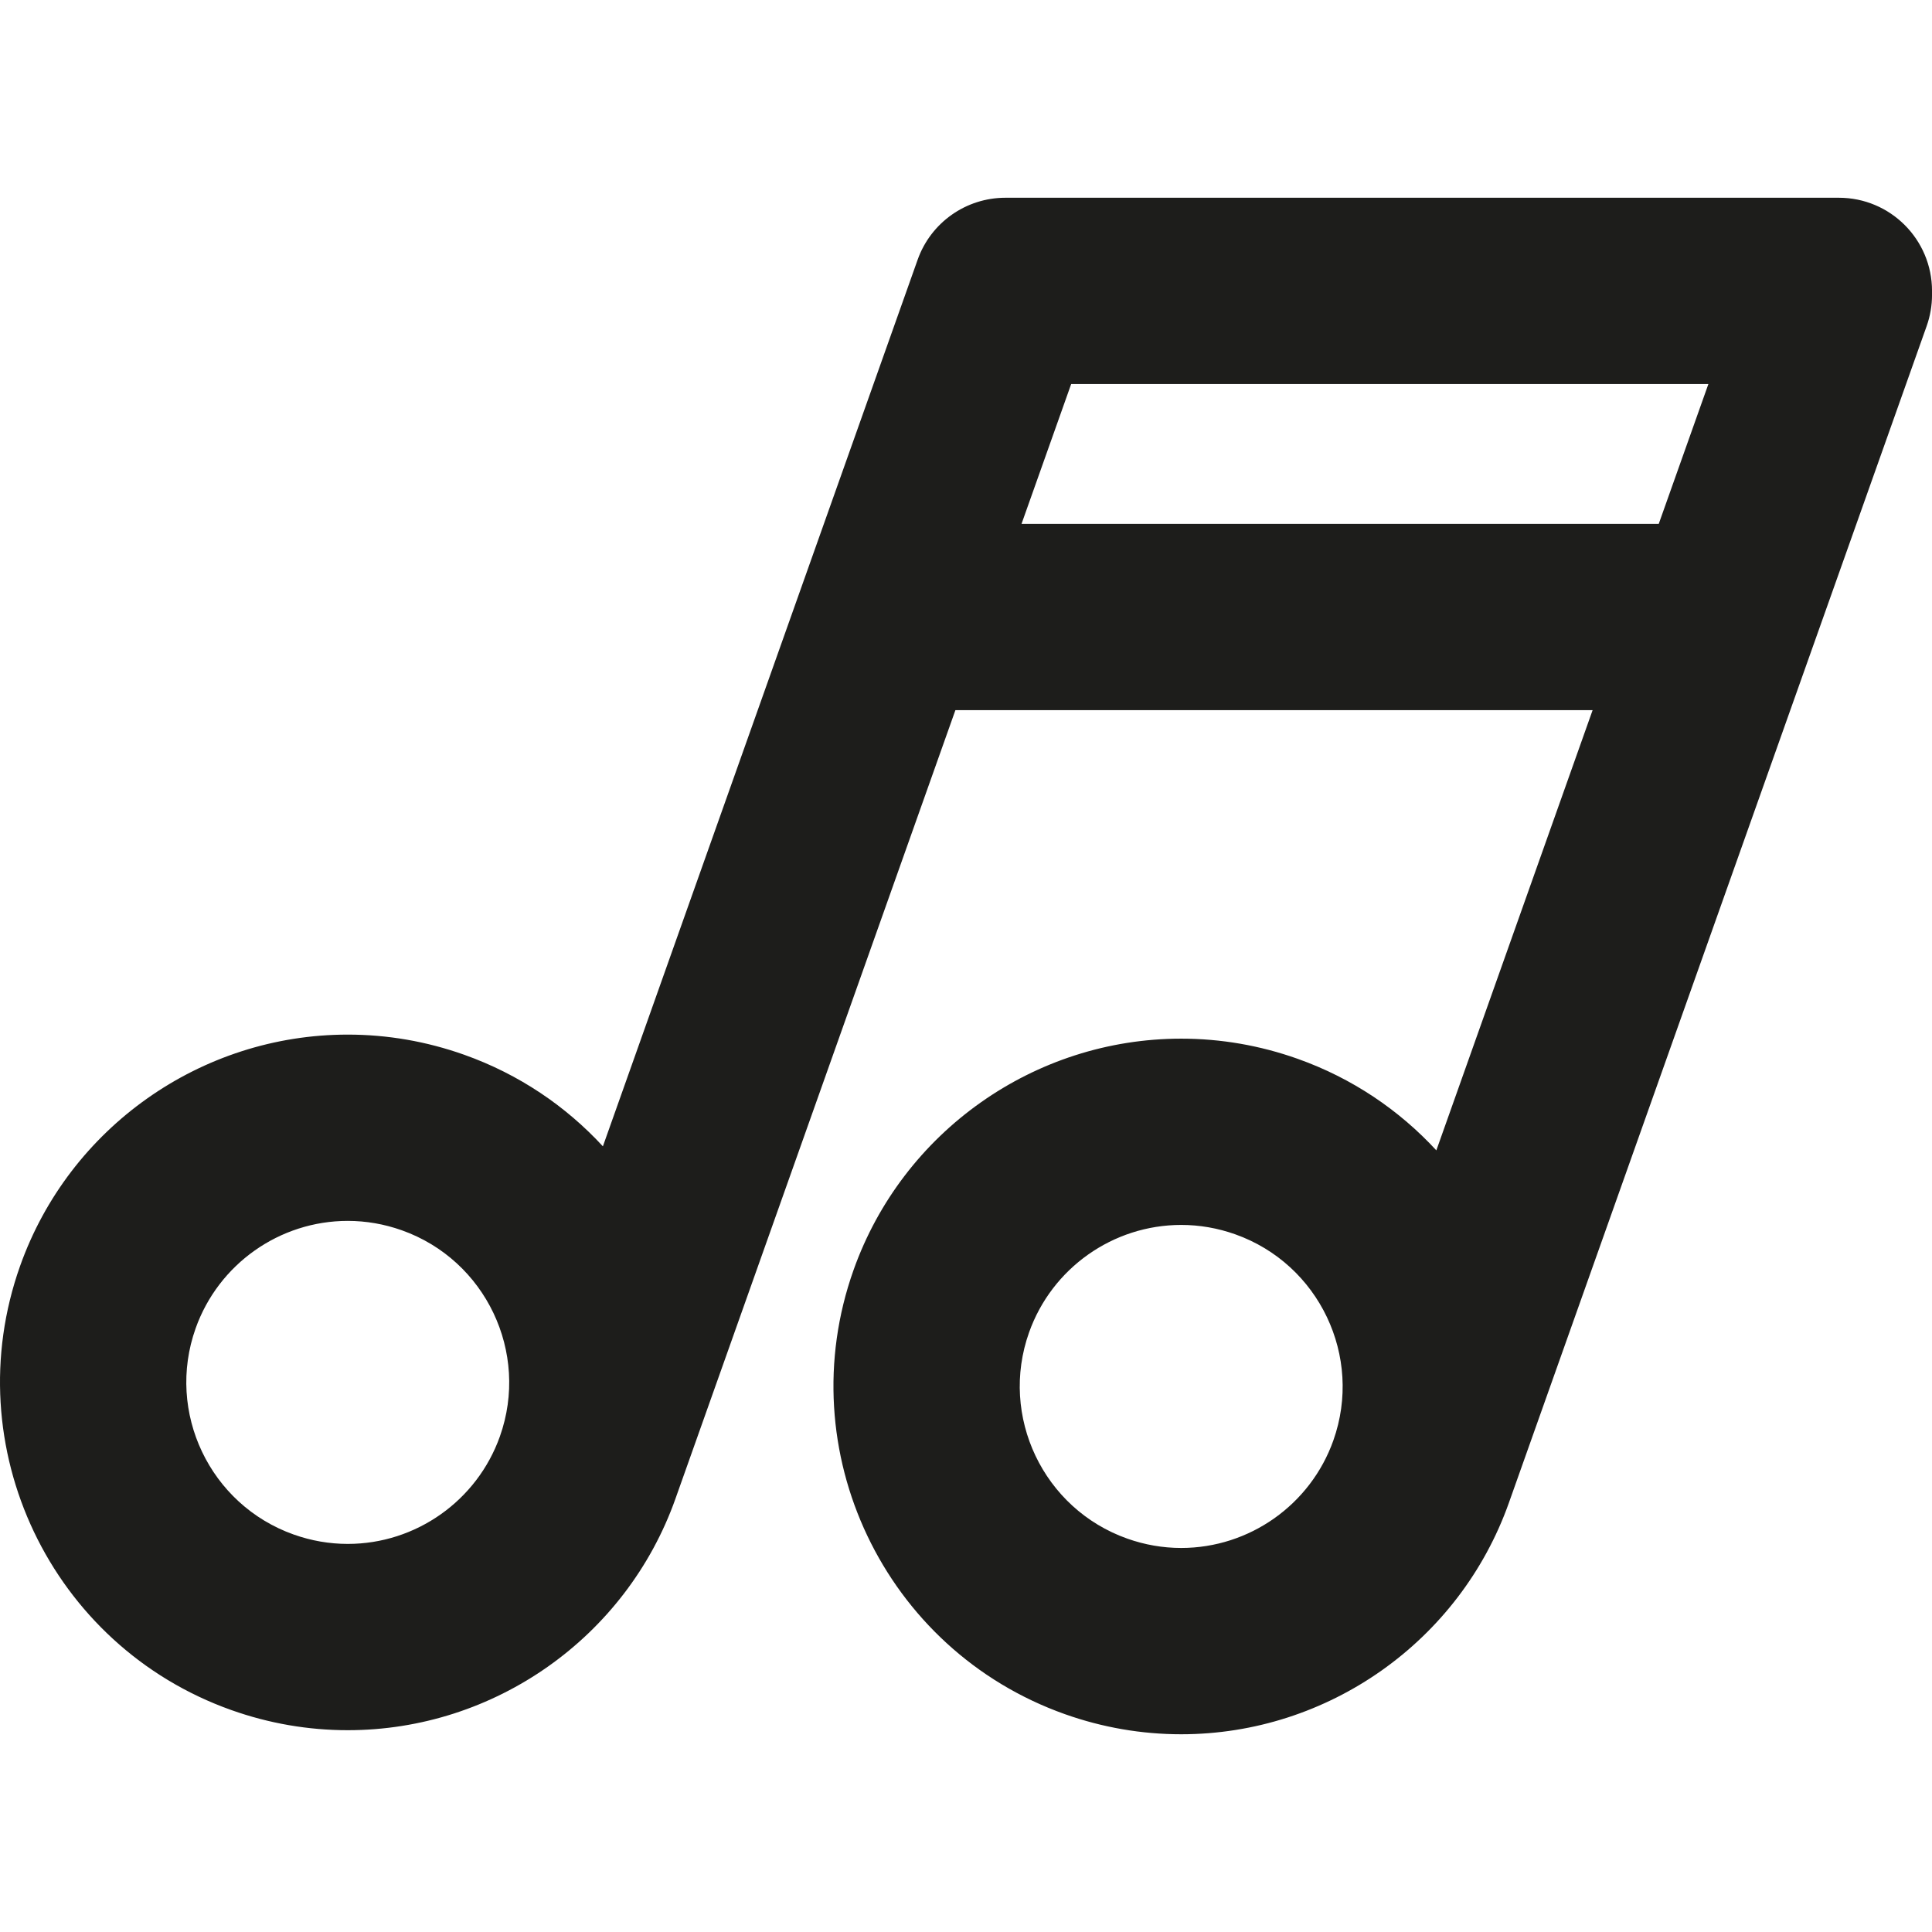
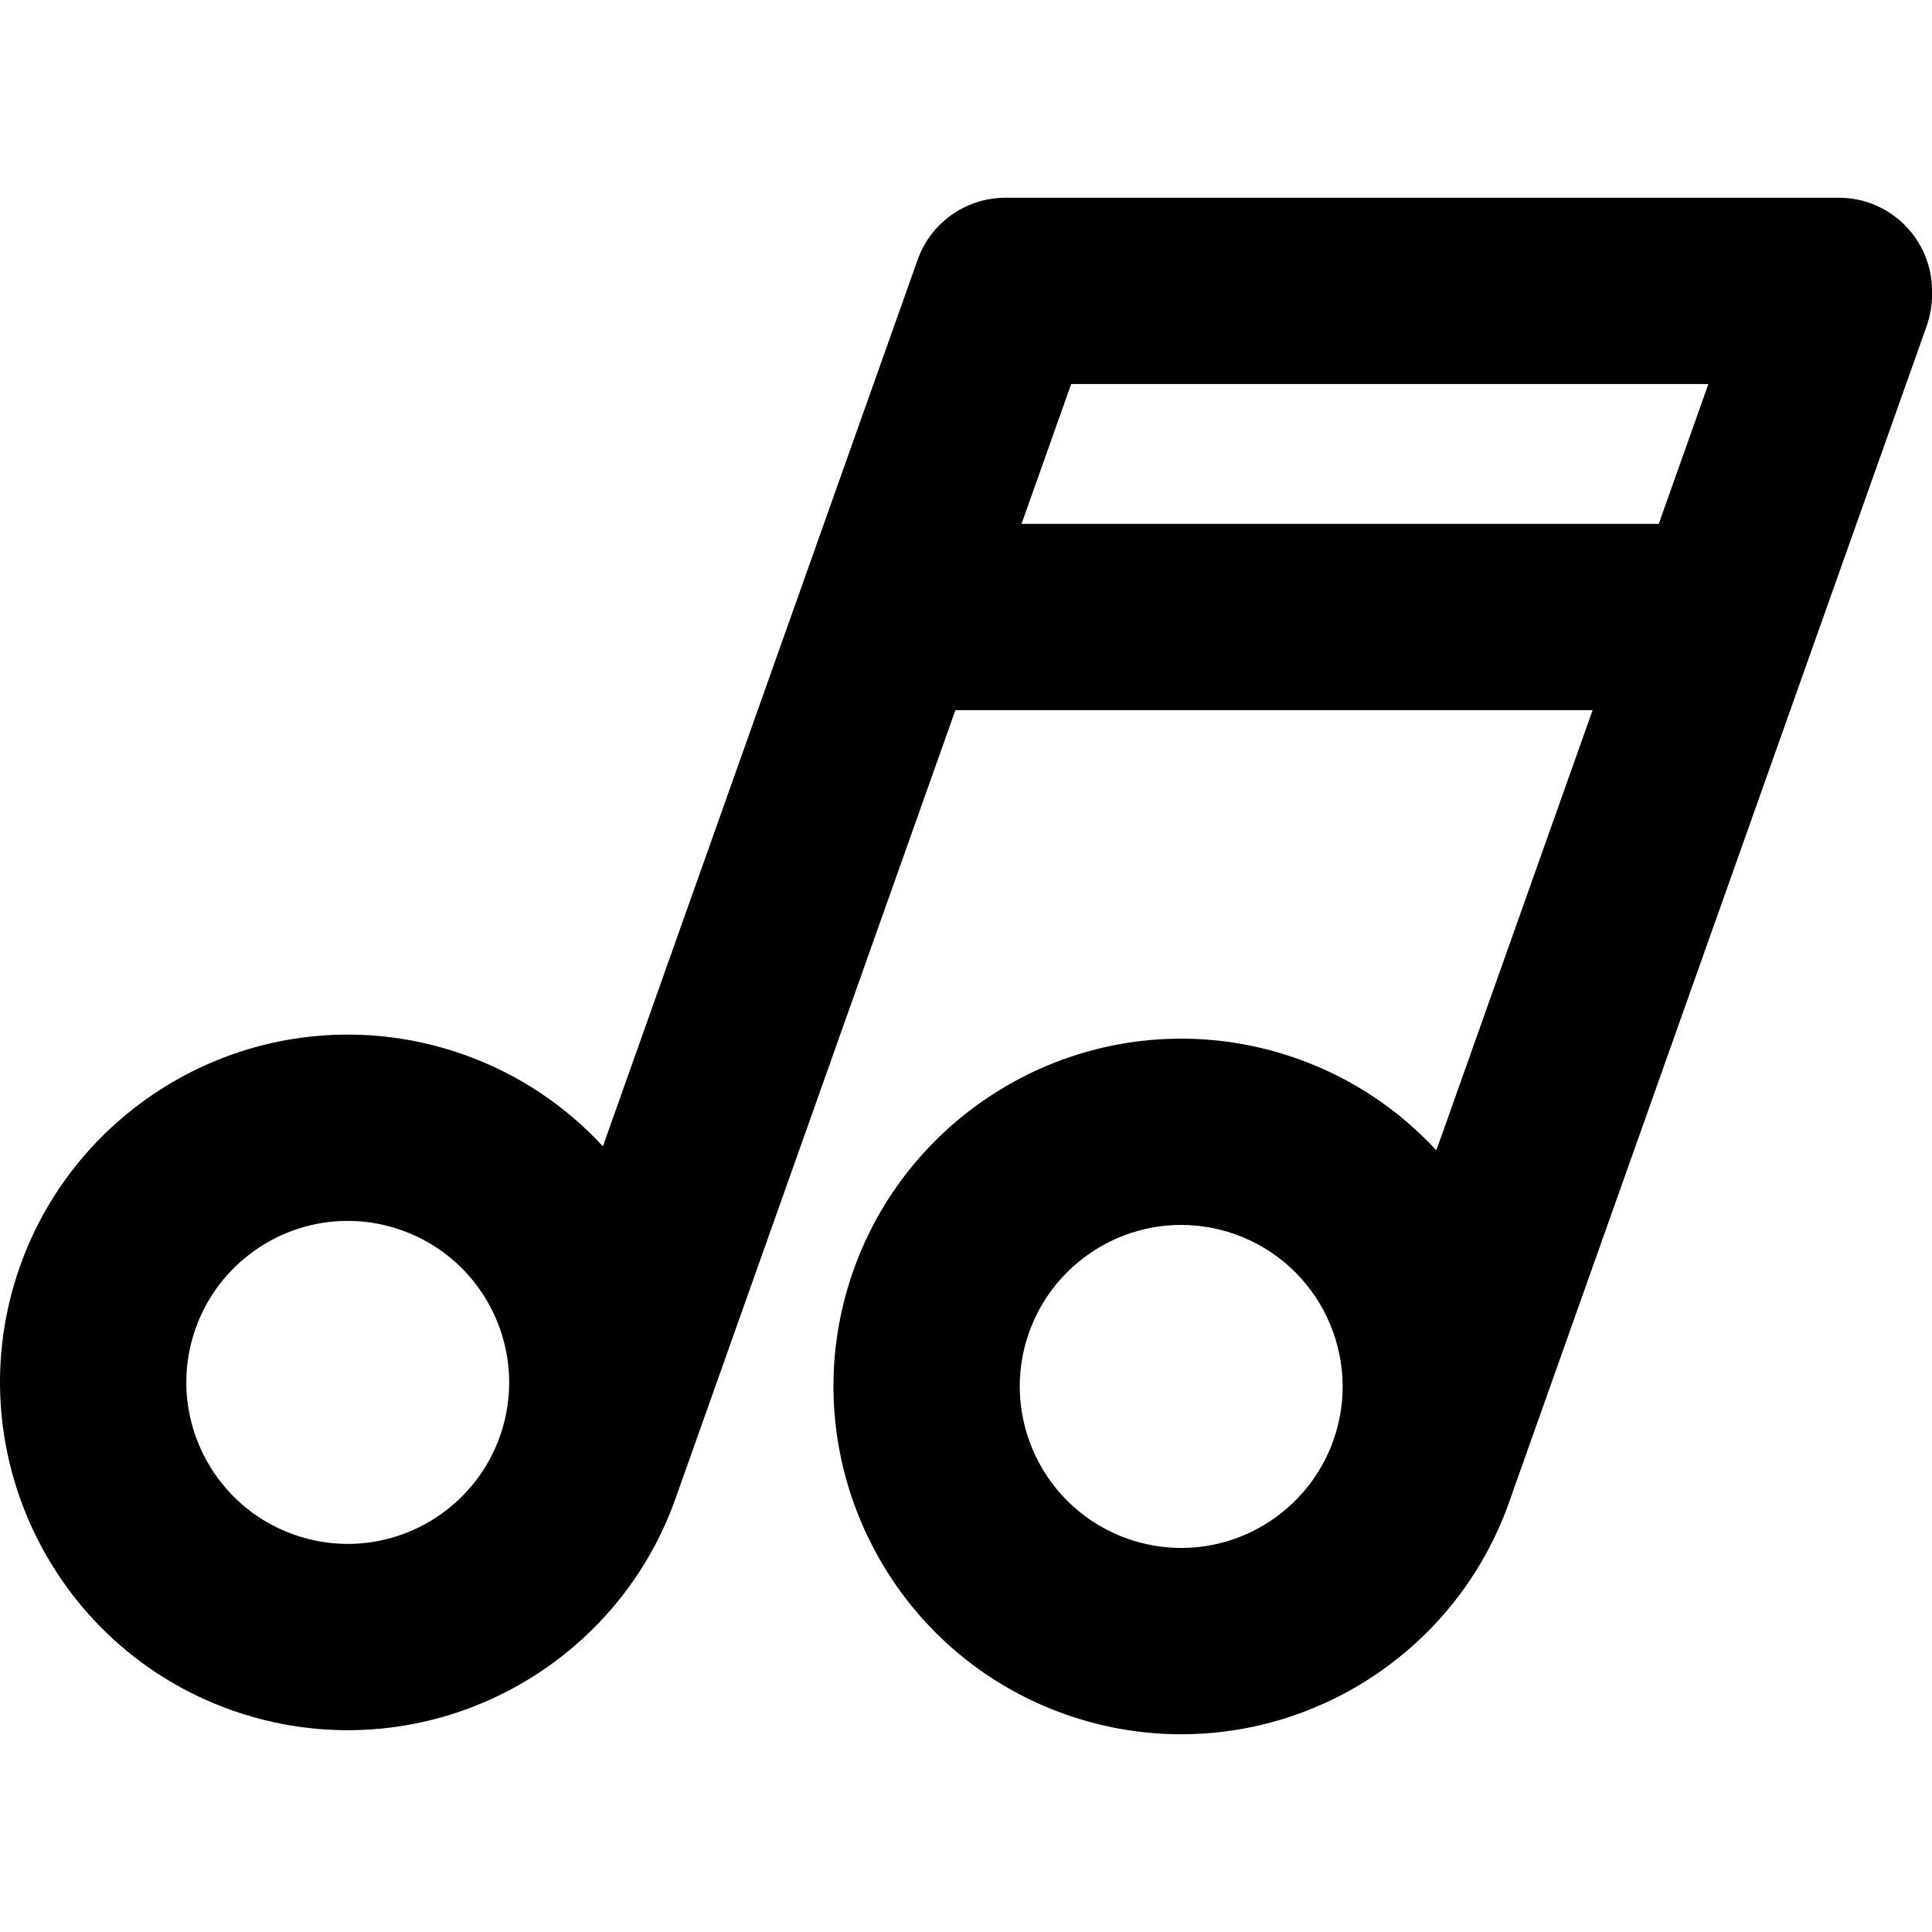
<svg xmlns="http://www.w3.org/2000/svg" version="1.1" id="Capa_1" x="0px" y="0px" viewBox="0 0 155.566 155.566" style="enable-background:new 0 0 155.566 155.566;" xml:space="preserve">
  <g>
-     <path style="fill:#1D1D1B;" d="M148.066,15.923h-67.11c-3.175,0-6.006,1.999-7.067,4.991L48.545,92.303   c-2.979-3.23-6.755-5.807-11.175-7.376c-3.026-1.075-6.179-1.62-9.369-1.62c-11.824,0-22.428,7.489-26.385,18.636   c-5.166,14.55,2.468,30.589,17.016,35.754c3.026,1.075,6.179,1.62,9.369,1.62c11.825,0,22.429-7.489,26.386-18.636   c0.001-0.004,0.002-0.008,0.004-0.012L76.93,57.18h51.309l-12.584,35.448c-2.979-3.229-6.755-5.806-11.175-7.375   c-3.026-1.075-6.179-1.62-9.368-1.62c-11.824,0-22.428,7.49-26.386,18.637c-5.166,14.549,2.468,30.589,17.017,35.754   c3.026,1.075,6.179,1.62,9.368,1.62c11.824,0,22.428-7.49,26.386-18.637c0.001-0.004,0.002-0.008,0.004-0.012l24.477-68.945   c0.017-0.052,0.039-0.102,0.055-0.154l9.102-25.638c0.286-0.806,0.433-1.654,0.433-2.509v-0.326   C155.566,19.28,152.209,15.923,148.066,15.923z M28.001,124.317c-1.475,0-2.938-0.254-4.35-0.755   c-6.755-2.398-10.299-9.845-7.9-16.6c1.839-5.177,6.761-8.655,12.25-8.655c1.475,0,2.938,0.254,4.35,0.755   c6.755,2.398,10.3,9.846,7.901,16.6C38.413,120.839,33.49,124.317,28.001,124.317z M82.255,42.18l3.997-11.258h51.309   l-3.997,11.258H82.255z M95.111,124.643c-1.475,0-2.938-0.254-4.349-0.755c-6.755-2.398-10.3-9.846-7.901-16.6   c1.839-5.178,6.762-8.656,12.251-8.656c1.475,0,2.938,0.254,4.349,0.755c6.755,2.398,10.3,9.846,7.901,16.6   C105.523,121.165,100.6,124.643,95.111,124.643z" />
+     <path style="fill:black;" d="M148.066,15.923h-67.11c-3.175,0-6.006,1.999-7.067,4.991L48.545,92.303   c-2.979-3.23-6.755-5.807-11.175-7.376c-3.026-1.075-6.179-1.62-9.369-1.62c-11.824,0-22.428,7.489-26.385,18.636   c-5.166,14.55,2.468,30.589,17.016,35.754c3.026,1.075,6.179,1.62,9.369,1.62c11.825,0,22.429-7.489,26.386-18.636   c0.001-0.004,0.002-0.008,0.004-0.012L76.93,57.18h51.309l-12.584,35.448c-2.979-3.229-6.755-5.806-11.175-7.375   c-3.026-1.075-6.179-1.62-9.368-1.62c-11.824,0-22.428,7.49-26.386,18.637c-5.166,14.549,2.468,30.589,17.017,35.754   c3.026,1.075,6.179,1.62,9.368,1.62c11.824,0,22.428-7.49,26.386-18.637c0.001-0.004,0.002-0.008,0.004-0.012l24.477-68.945   c0.017-0.052,0.039-0.102,0.055-0.154l9.102-25.638c0.286-0.806,0.433-1.654,0.433-2.509v-0.326   C155.566,19.28,152.209,15.923,148.066,15.923z M28.001,124.317c-1.475,0-2.938-0.254-4.35-0.755   c-6.755-2.398-10.299-9.845-7.9-16.6c1.839-5.177,6.761-8.655,12.25-8.655c1.475,0,2.938,0.254,4.35,0.755   c6.755,2.398,10.3,9.846,7.901,16.6C38.413,120.839,33.49,124.317,28.001,124.317z M82.255,42.18l3.997-11.258h51.309   l-3.997,11.258H82.255z M95.111,124.643c-1.475,0-2.938-0.254-4.349-0.755c-6.755-2.398-10.3-9.846-7.901-16.6   c1.839-5.178,6.762-8.656,12.251-8.656c1.475,0,2.938,0.254,4.349,0.755c6.755,2.398,10.3,9.846,7.901,16.6   C105.523,121.165,100.6,124.643,95.111,124.643z" />
  </g>
  <g>
</g>
  <g>
</g>
  <g>
</g>
  <g>
</g>
  <g>
</g>
  <g>
</g>
  <g>
</g>
  <g>
</g>
  <g>
</g>
  <g>
</g>
  <g>
</g>
  <g>
</g>
  <g>
</g>
  <g>
</g>
  <g>
</g>
</svg>
